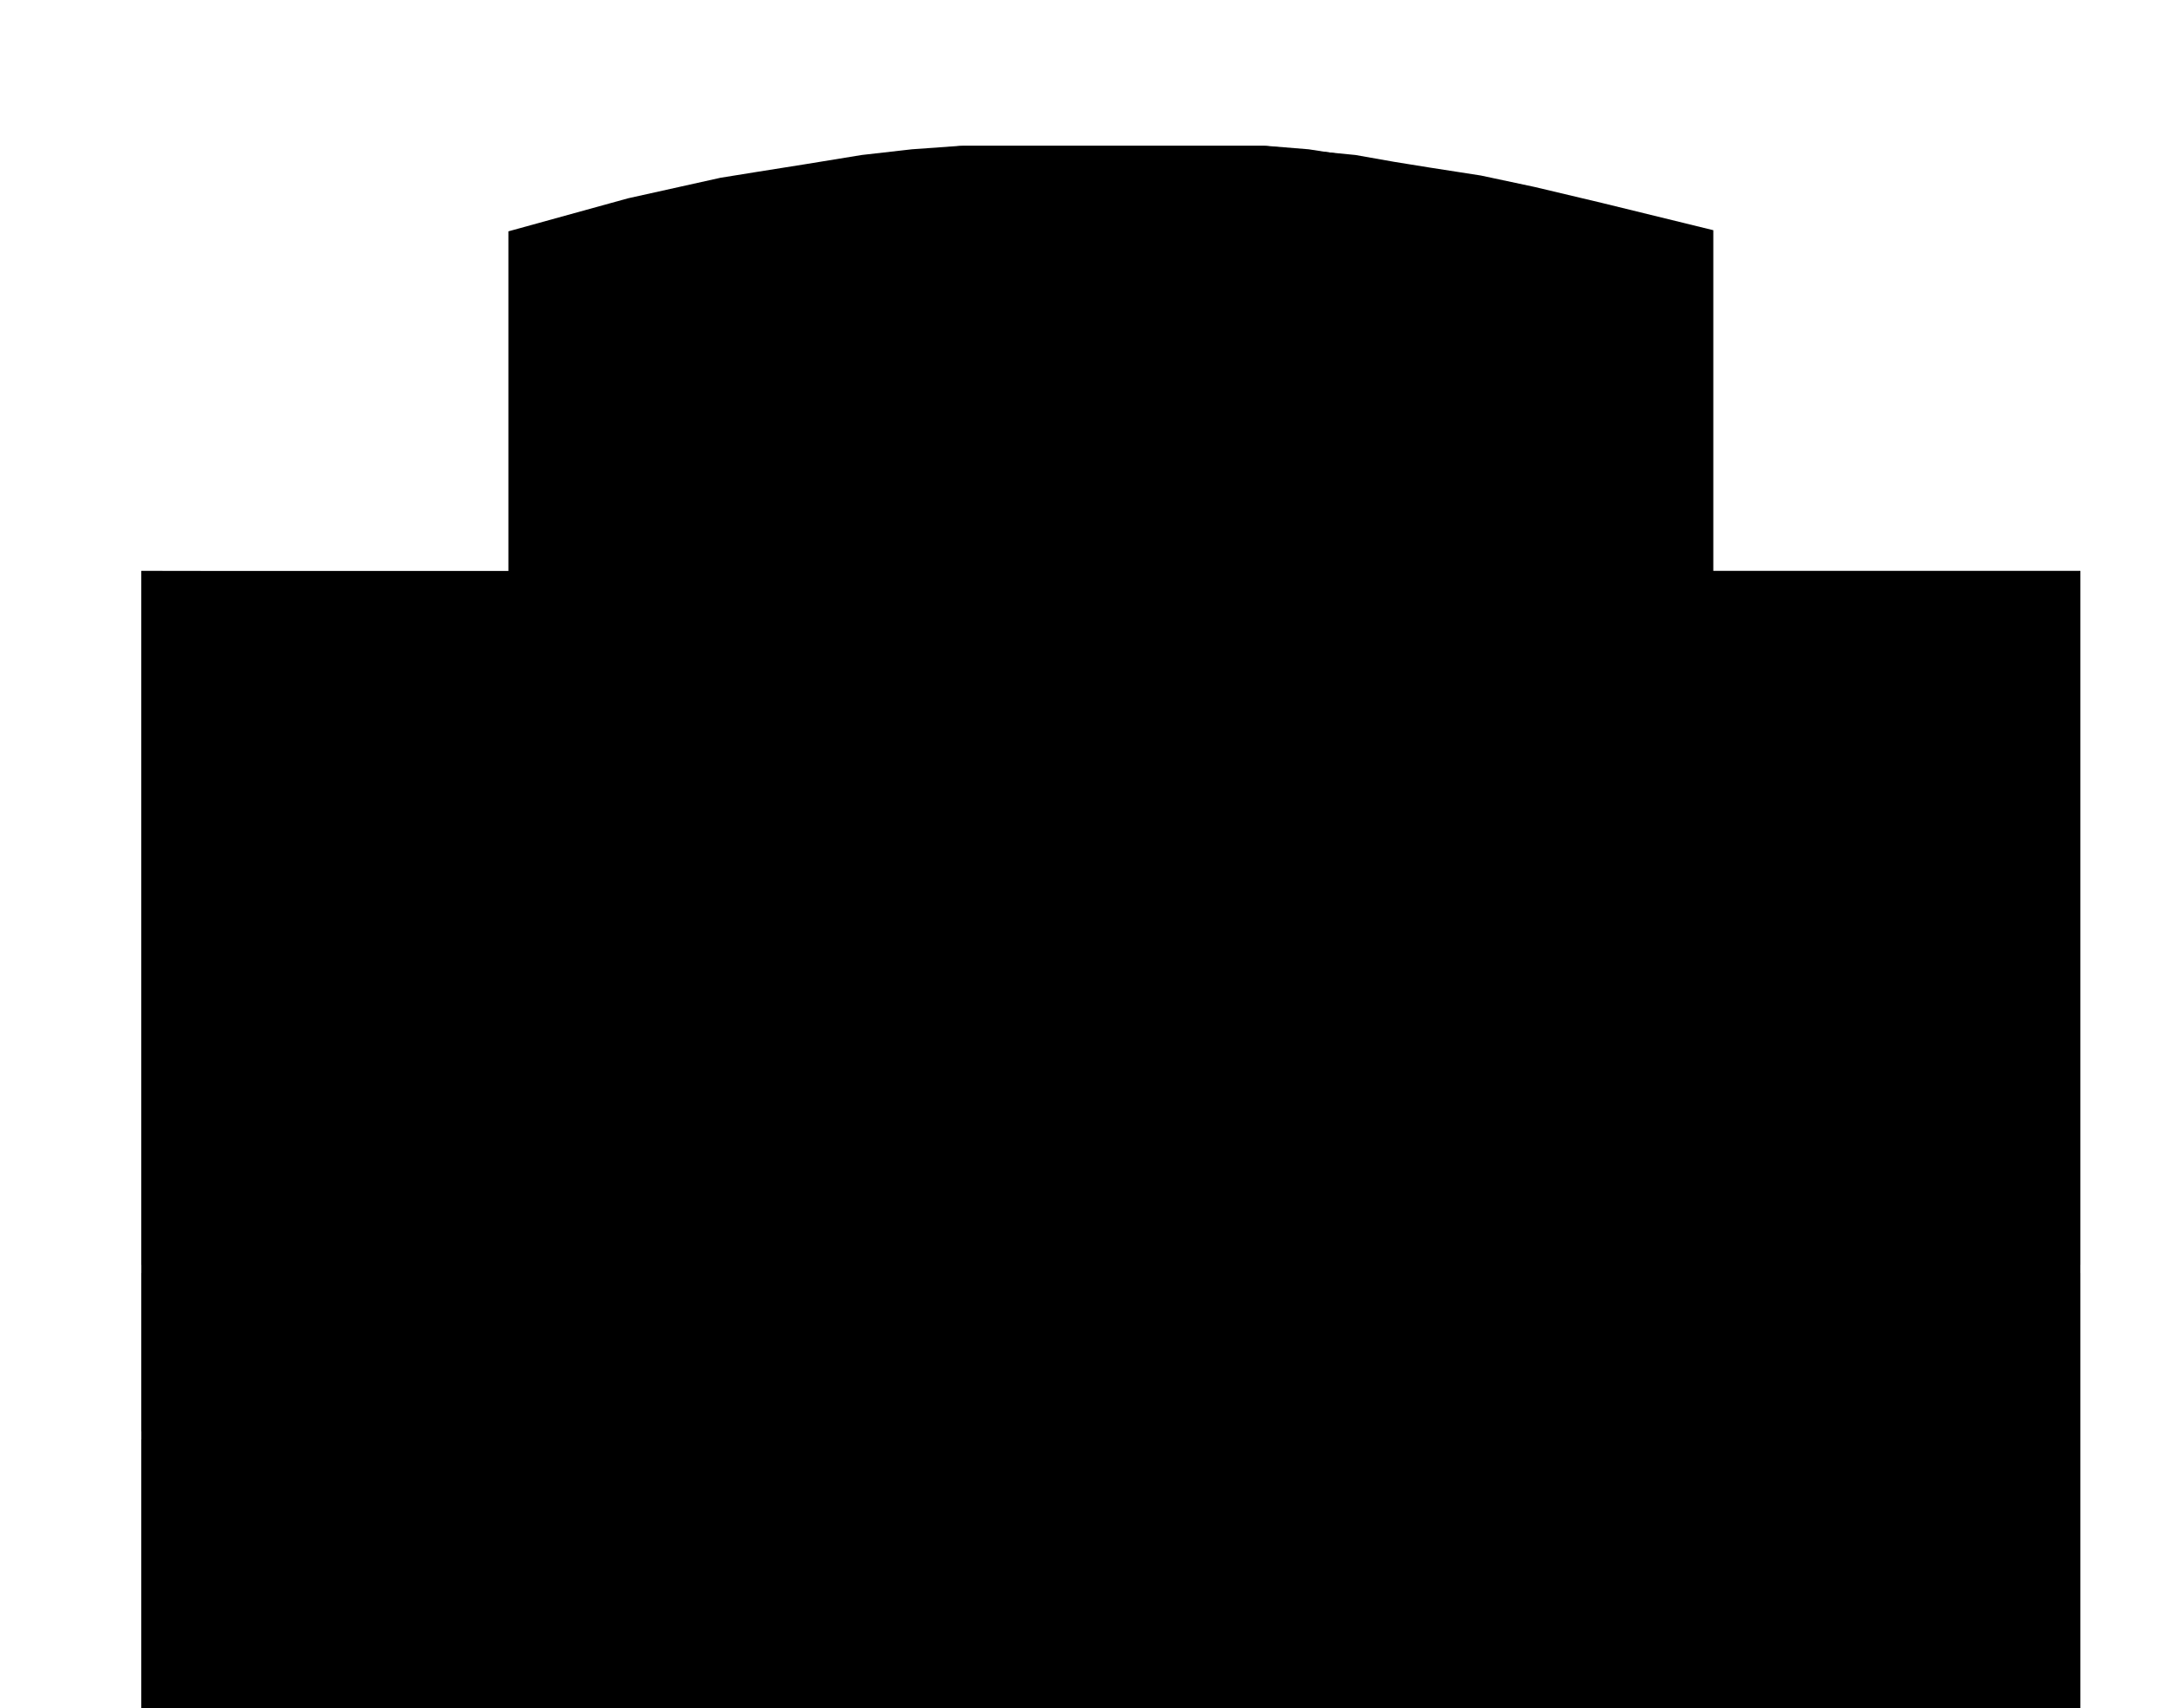
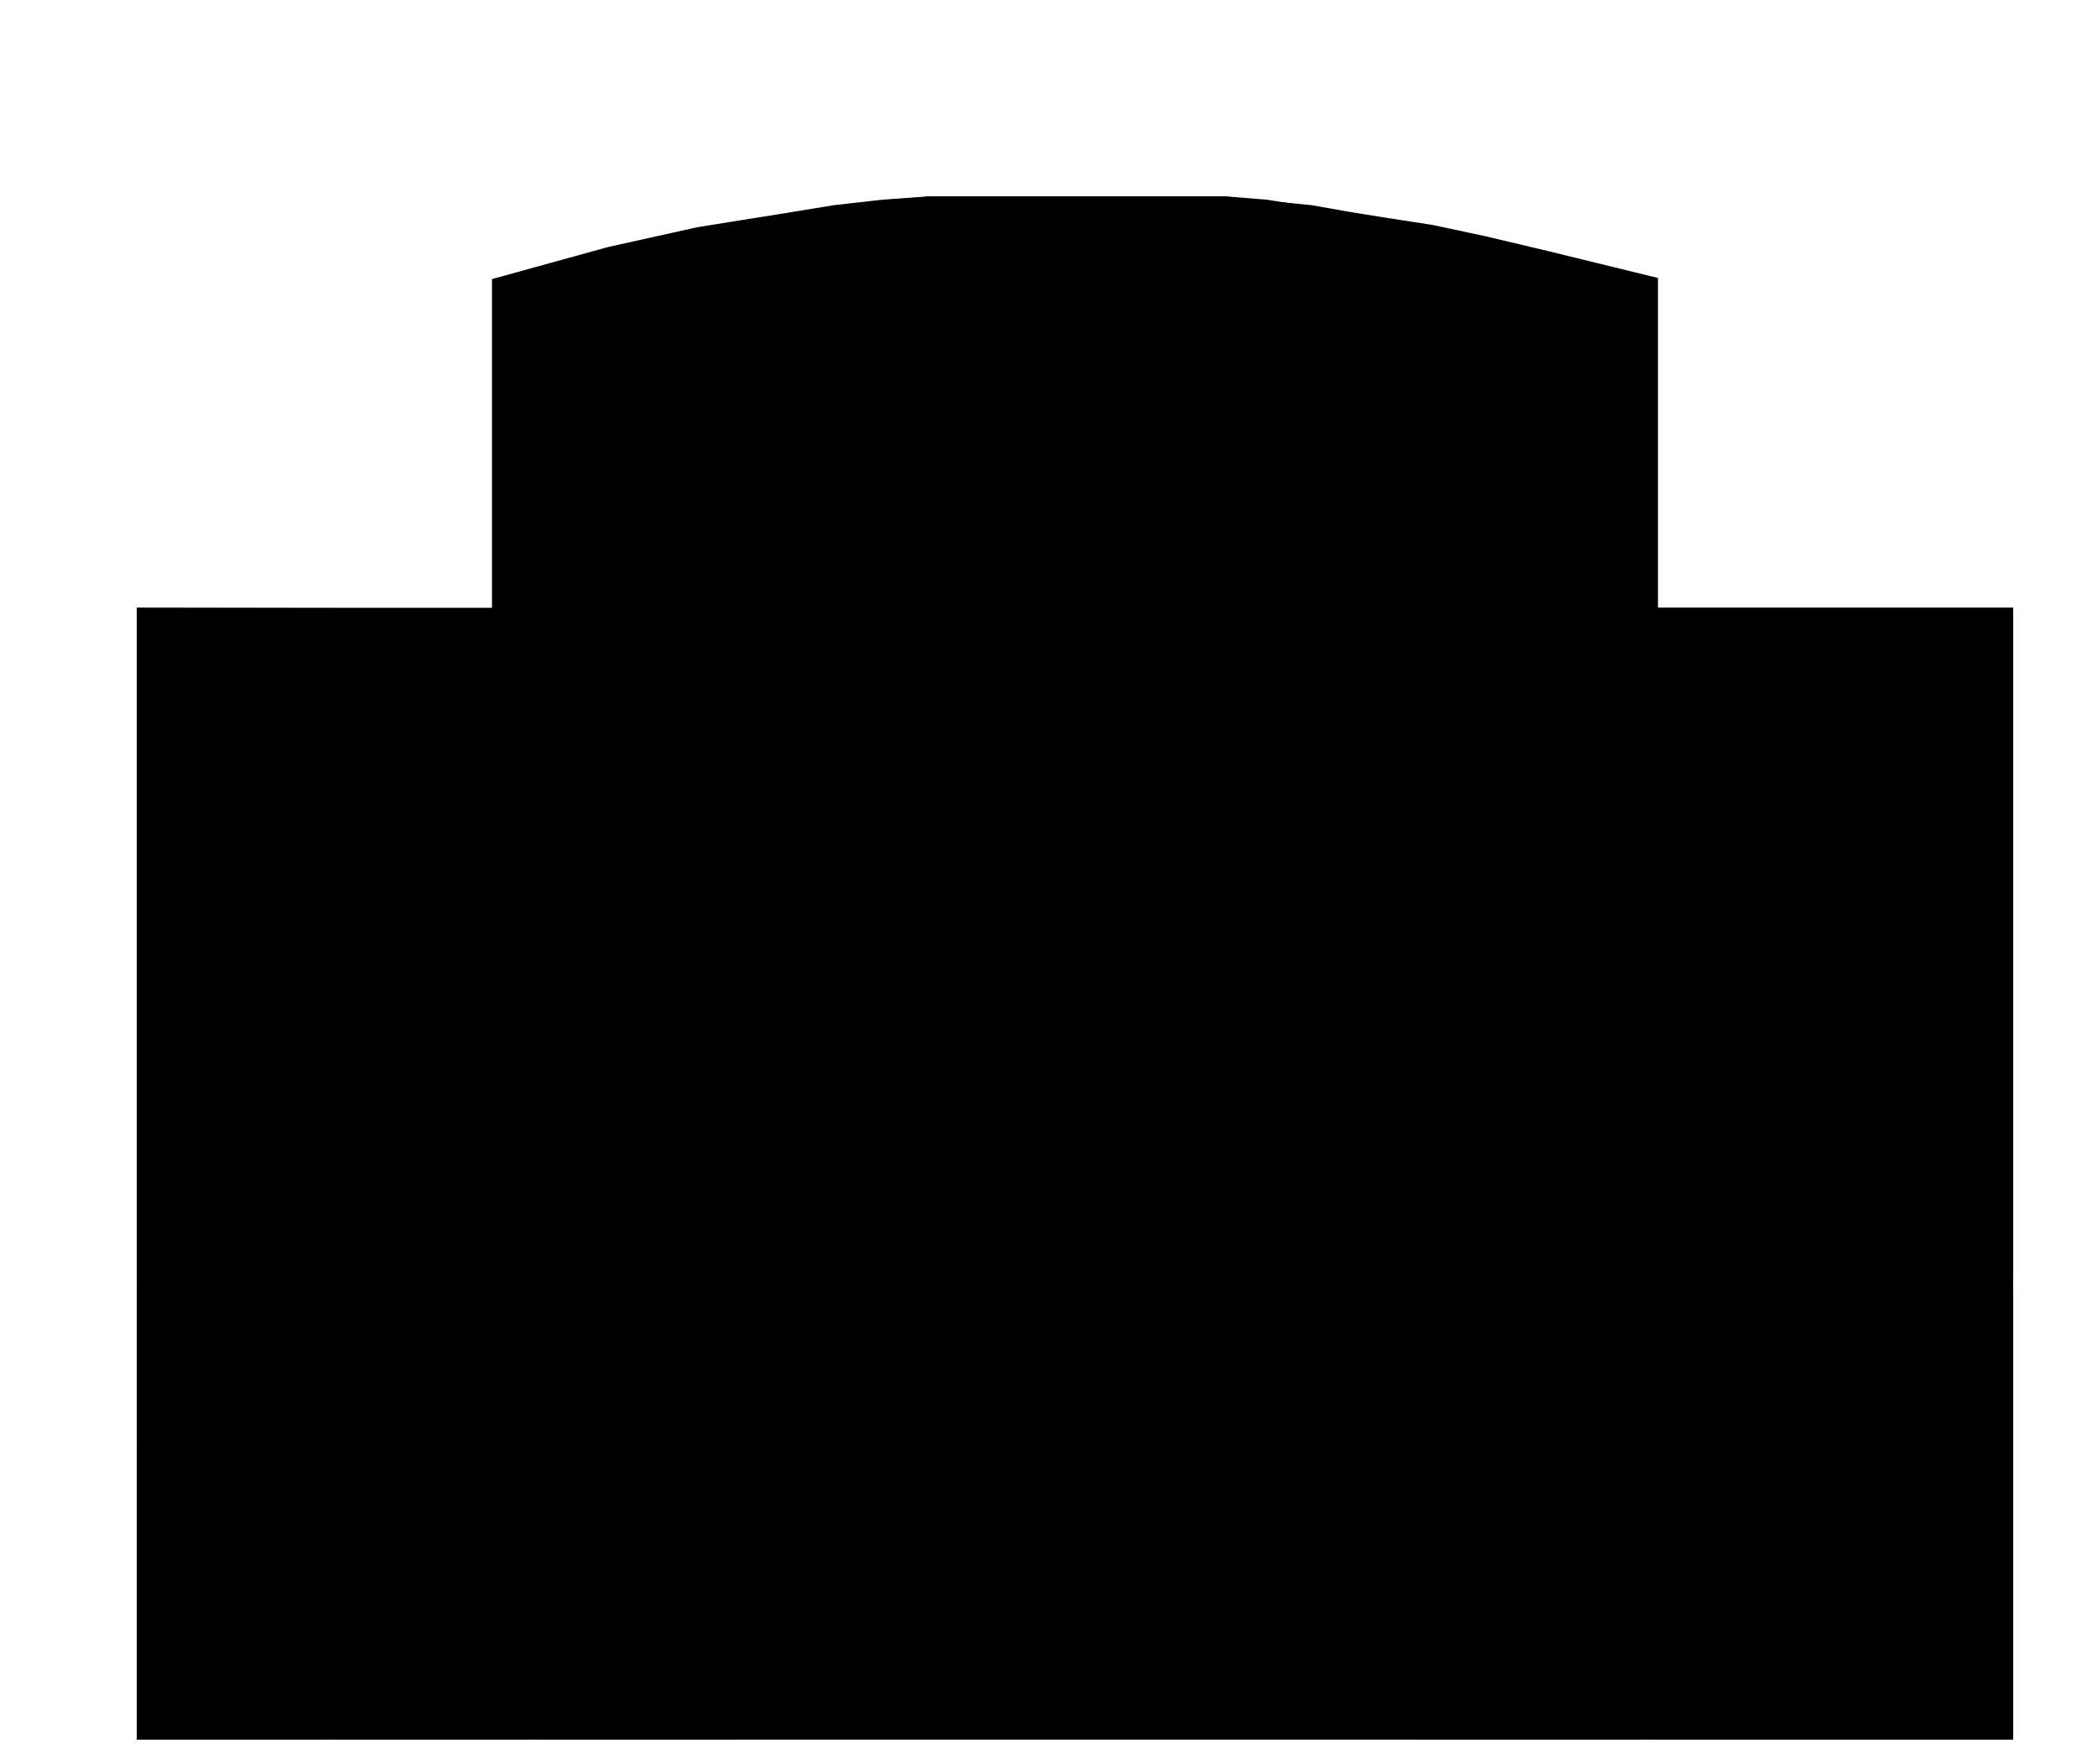
- <svg xmlns="http://www.w3.org/2000/svg" version="1.1" viewBox="100 0 1901 1498.7">
+ <svg xmlns="http://www.w3.org/2000/svg" version="1.1" viewBox="100 -50 1901 1598.7">
  <path d="m546 203 105-29 81-18 31-5 44-7 49-8 44-5 42-3h267l39 4 41 4 34 6 31 5 45 7 47 10 59 14 98 24v299h322v1026H224V501h322z" id="floor" />
  <path d="M578 1117h188v139H578z" id="_4112" />
  <path d="M474 1117h97v139h-97z" id="_4110" />
  <path d="M224 1117h243v139H224Z" id="_4108" />
  <path d="M224 1263h171v264H224z" id="_4106" />
  <path d="M402 1355h179v172H402z" id="_4104" />
  <path d="M1589 1355h-205v172h205z" id="_4202" />
  <path d="M1384 501h541v609h-541Z" id="_4206" />
  <path d="m224 501 663 1v608H224z" id="_4114" />
  <path d="M588 1527v-172h178v172z" id="_4102" />
  <path d="M1476 1117h449v410h-328v-179h-121z" id="_4204" />
  <path d="M856 306V137l31-4 58-5h266l37 3 52 8-1 167h-95v10H953v-10z" id="_4304" />
</svg>
